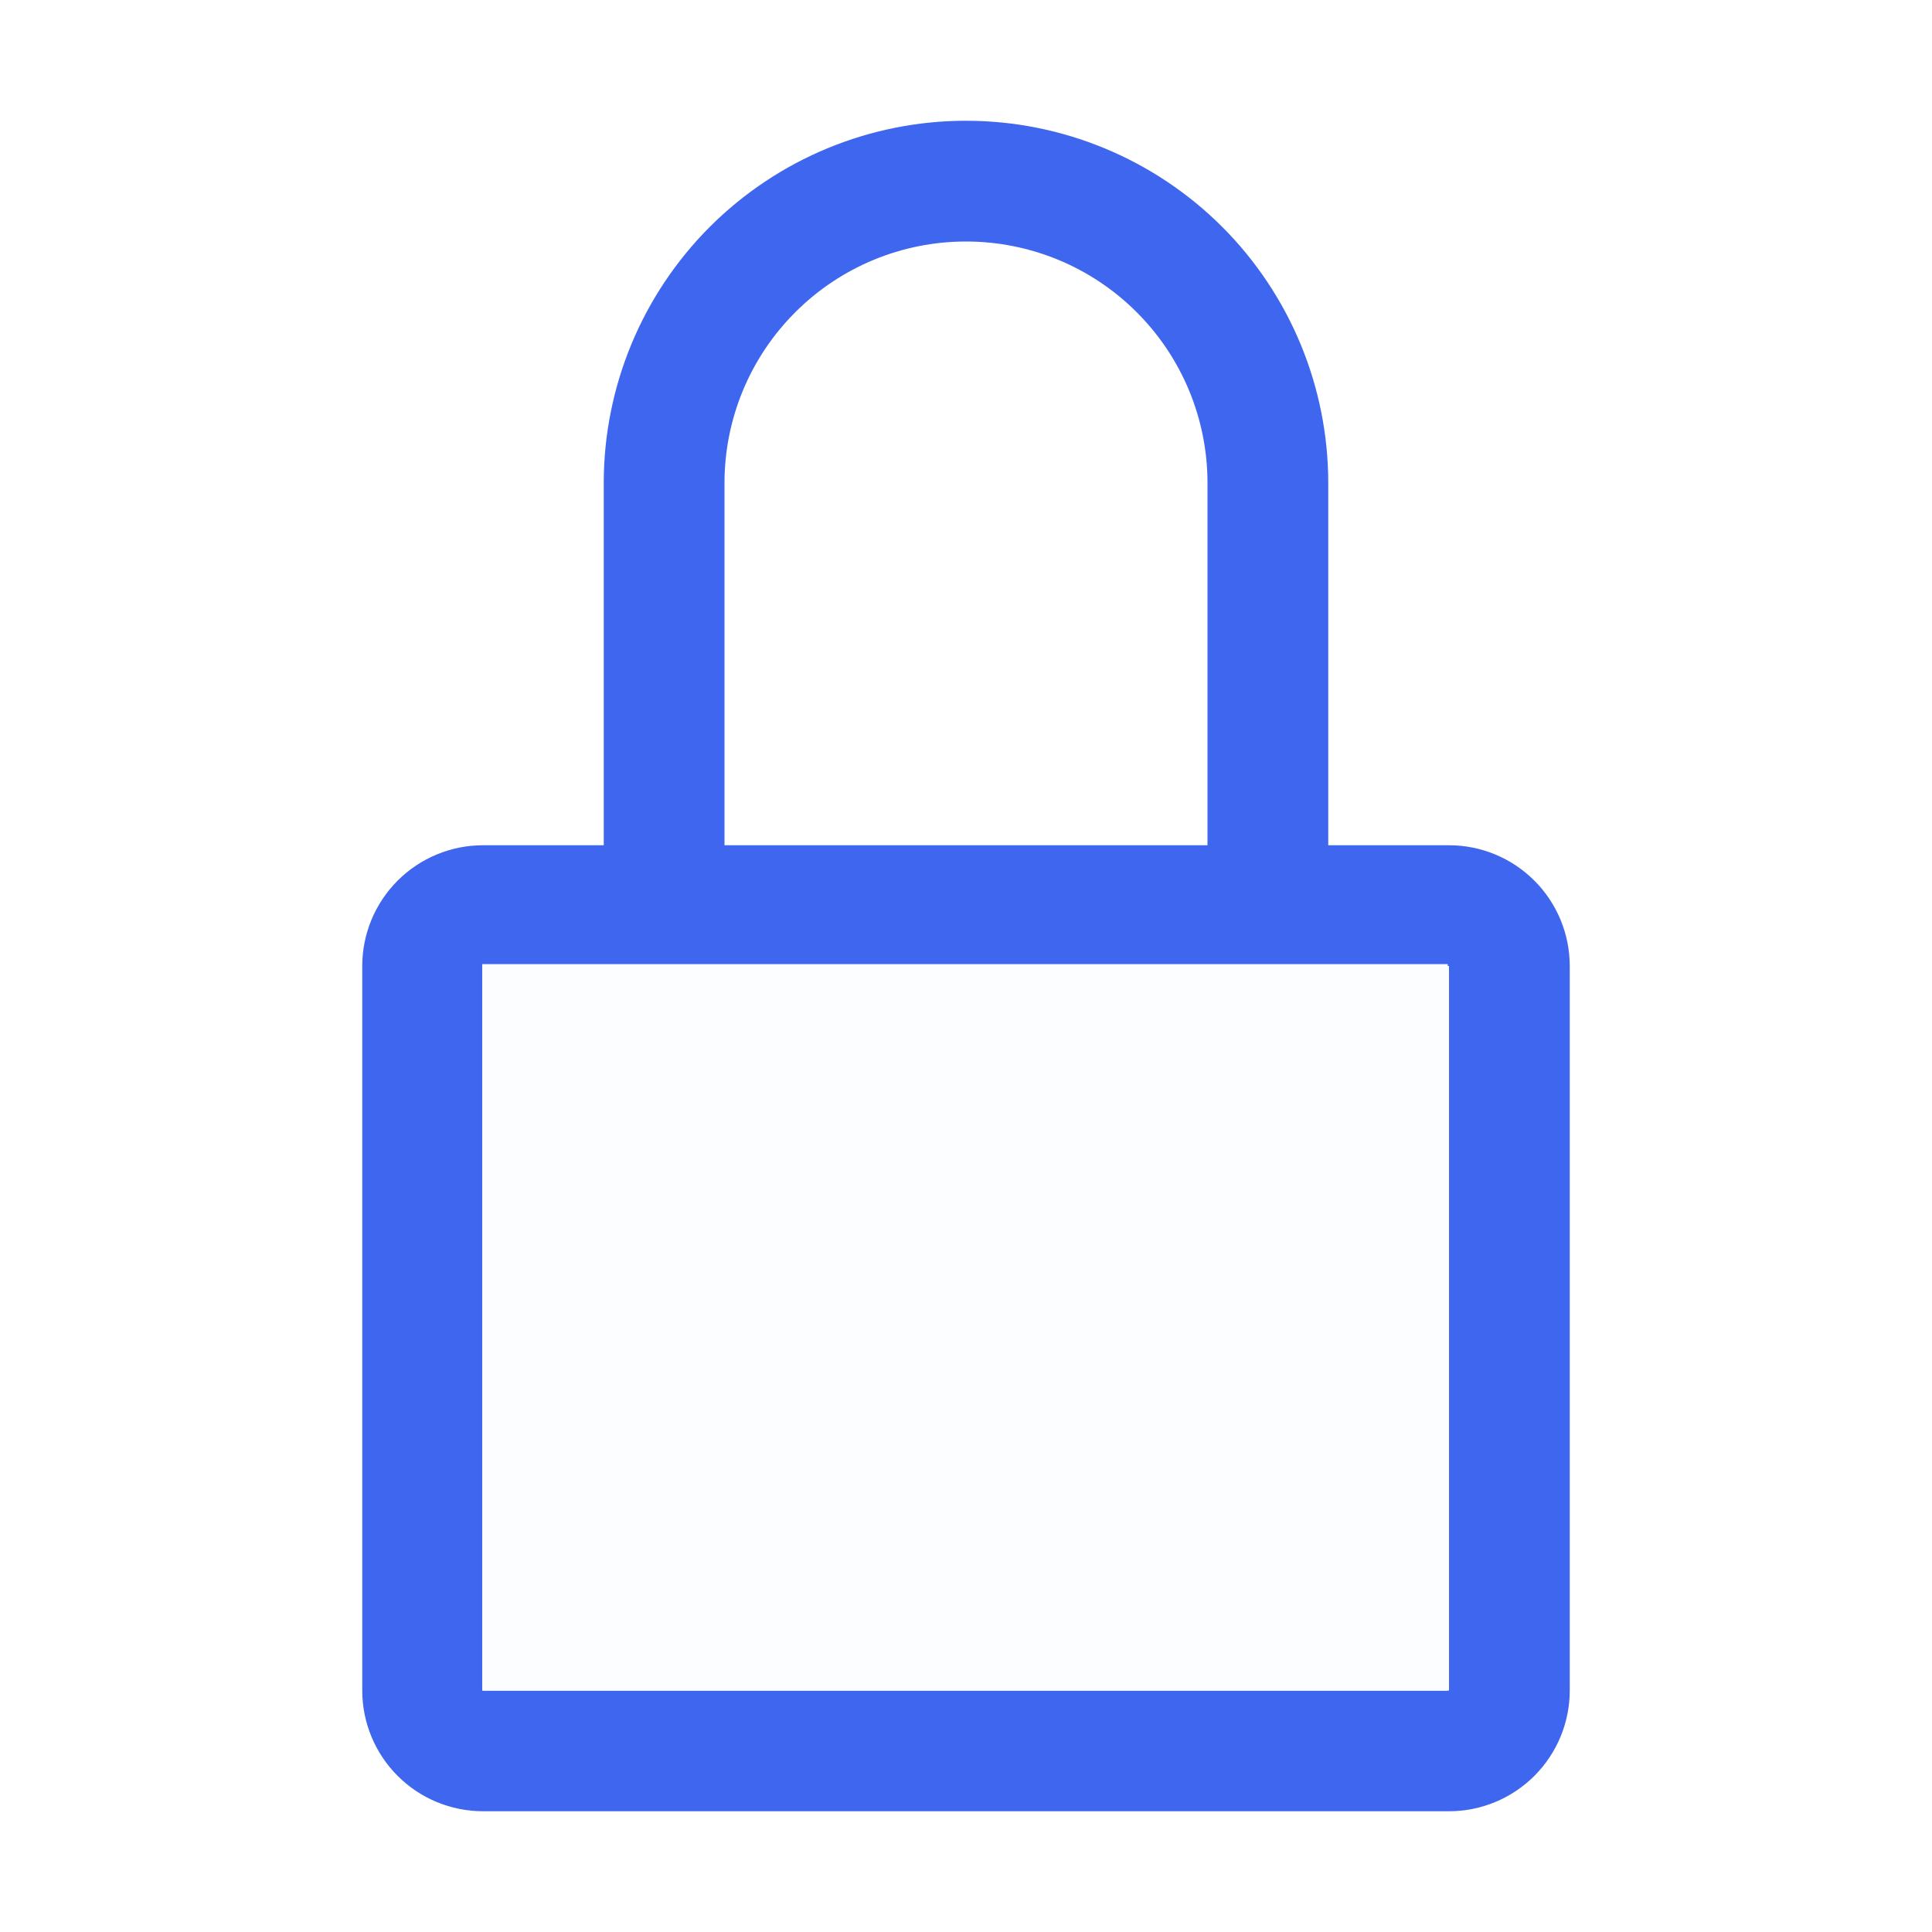
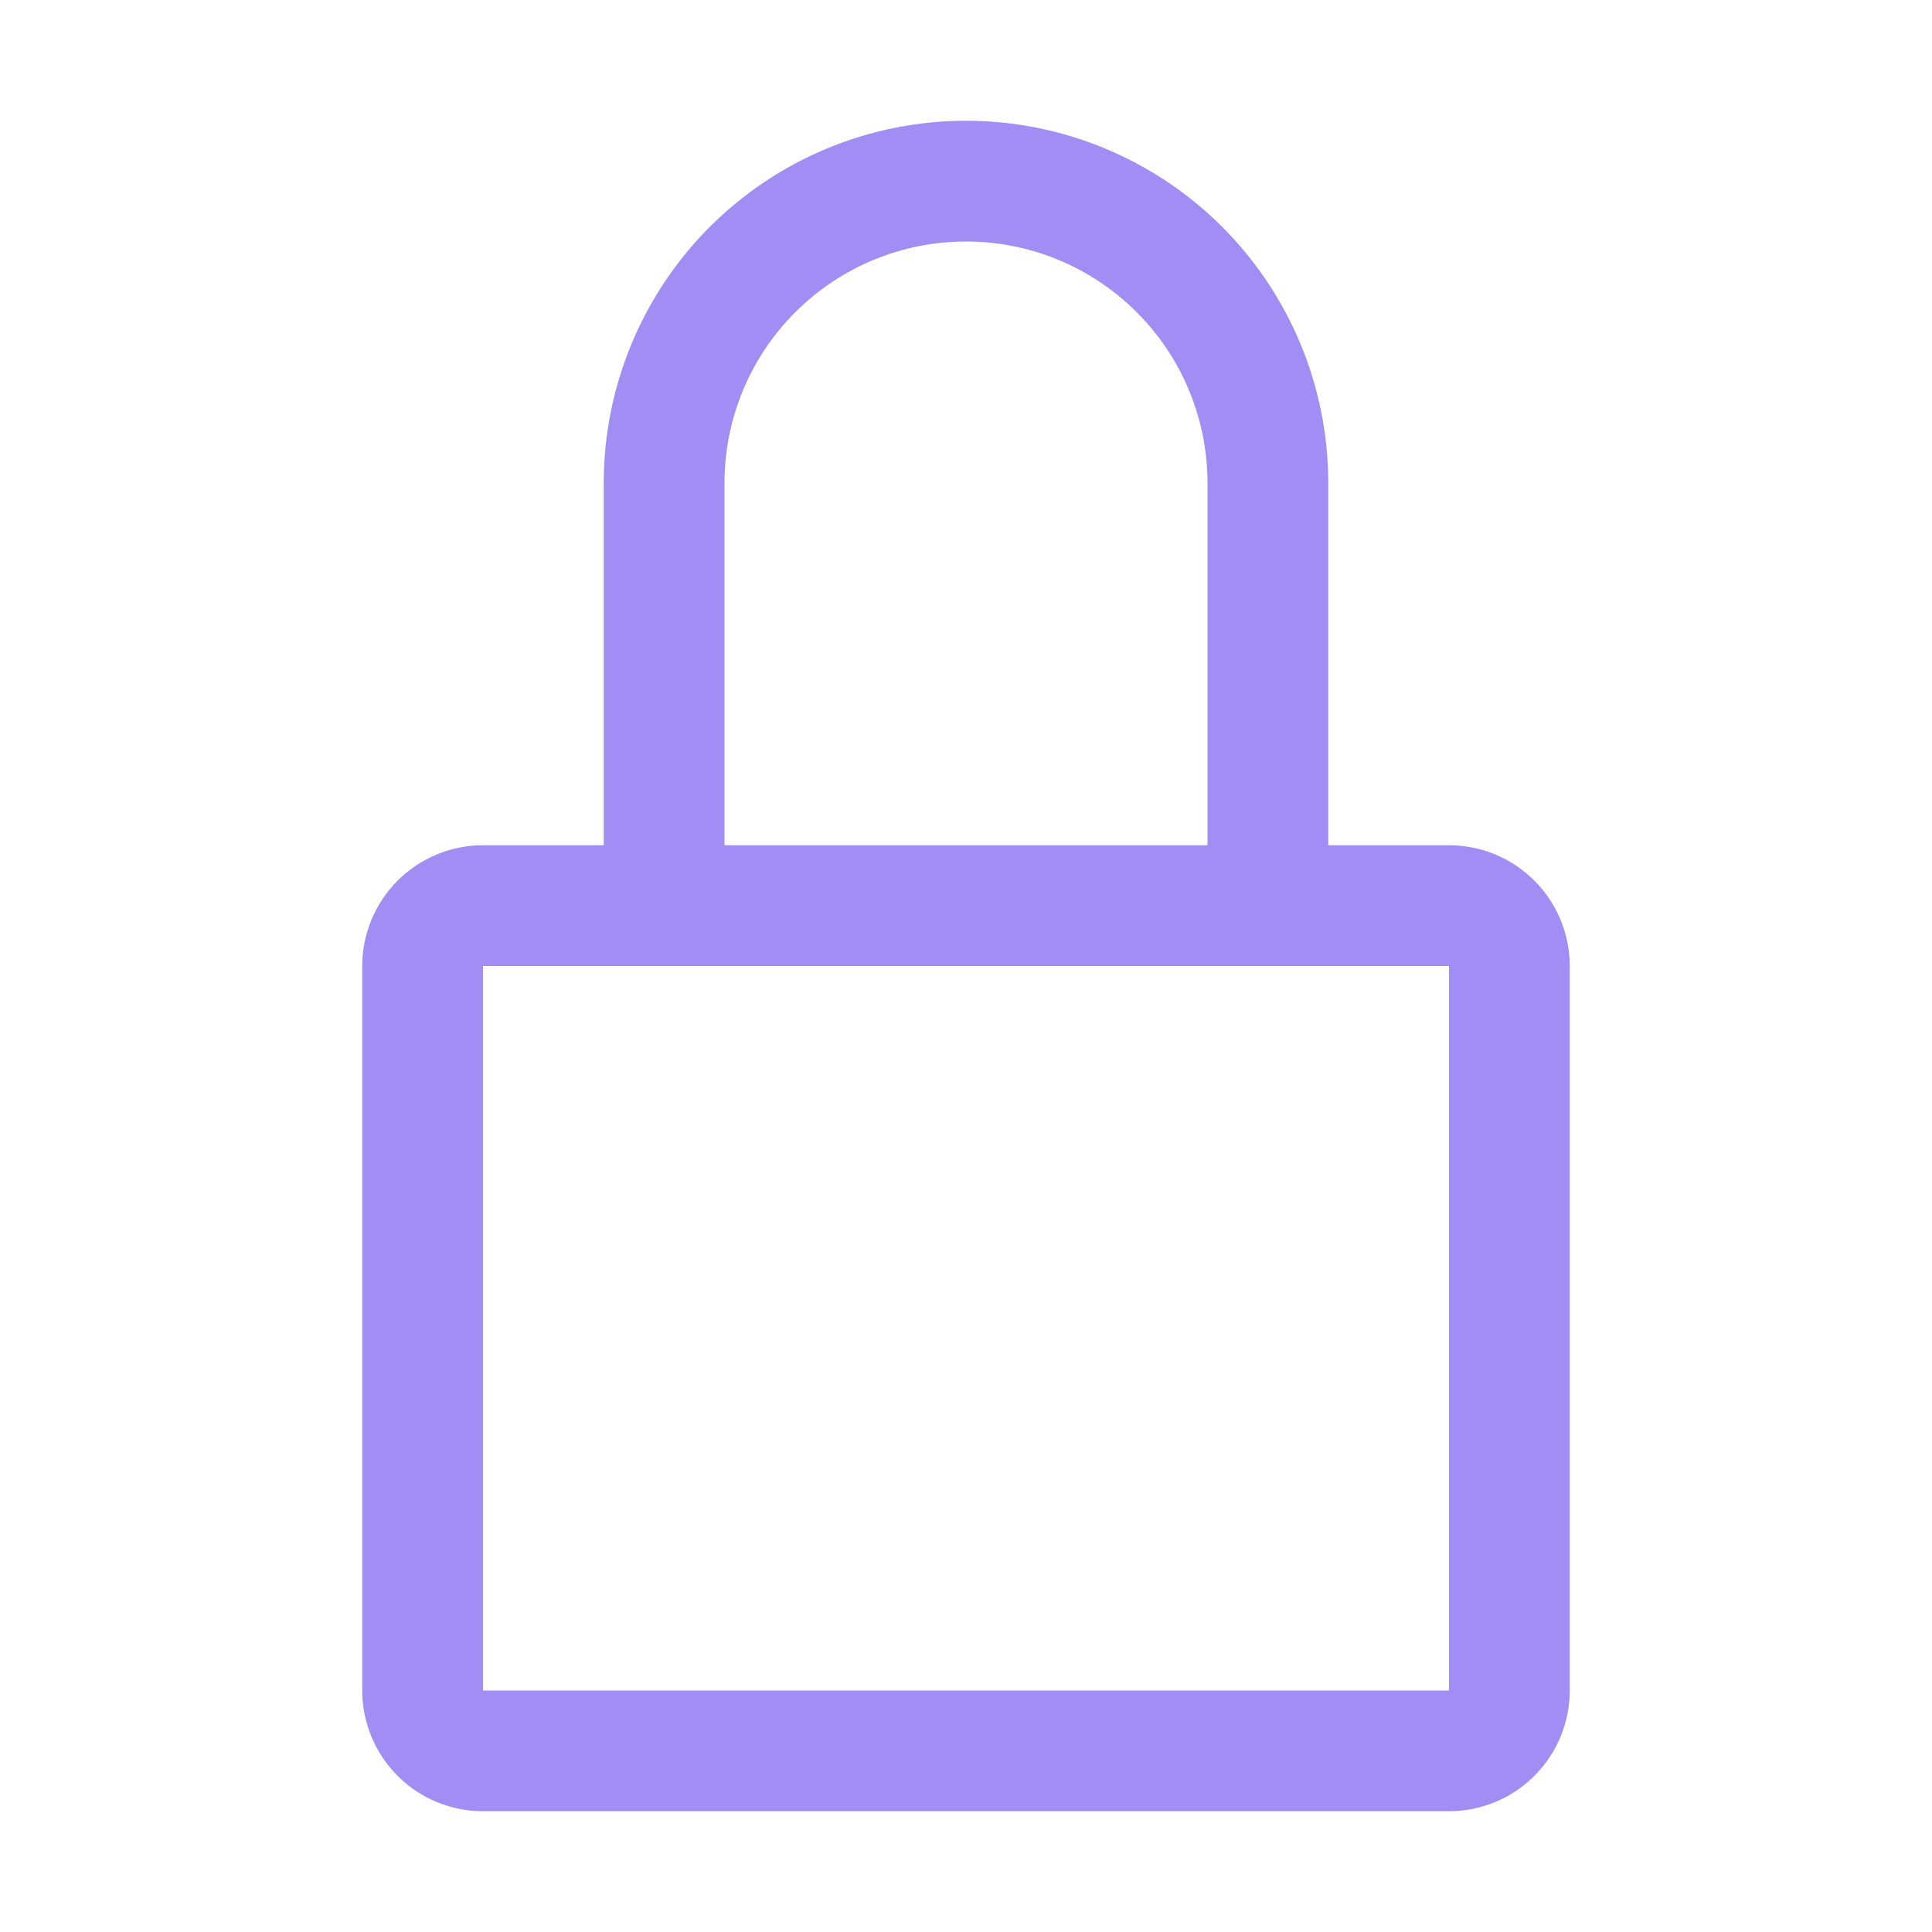
<svg xmlns="http://www.w3.org/2000/svg" width="32" height="32" viewBox="0 0 32 32" fill="none">
-   <path d="M24 14H22V8C22 6.409 21.368 4.883 20.243 3.757C19.117 2.632 17.591 2 16 2C14.409 2 12.883 2.632 11.757 3.757C10.632 4.883 10 6.409 10 8V14H8C7.47 14 6.961 14.211 6.586 14.586C6.211 14.961 6 15.47 6 16V28C6 28.53 6.211 29.039 6.586 29.414C6.961 29.789 7.47 30 8 30H24C24.53 30 25.039 29.789 25.414 29.414C25.789 29.039 26 28.53 26 28V16C26 15.47 25.789 14.961 25.414 14.586C25.039 14.211 24.53 14 24 14ZM12 8C12 6.939 12.421 5.922 13.172 5.172C13.922 4.421 14.939 4 16 4C17.061 4 18.078 4.421 18.828 5.172C19.579 5.922 20 6.939 20 8V14H12V8ZM24 28H8V16H24V28Z" fill="#3F66EF" />
-   <rect x="7.987" y="15.969" width="15.992" height="12.034" fill="#FCFDFF" />
+   <path d="M24 14H22V8C22 6.409 21.368 4.883 20.243 3.757C19.117 2.632 17.591 2 16 2C14.409 2 12.883 2.632 11.757 3.757C10.632 4.883 10 6.409 10 8V14H8C7.47 14 6.961 14.211 6.586 14.586C6.211 14.961 6 15.47 6 16V28C6 28.53 6.211 29.039 6.586 29.414C6.961 29.789 7.47 30 8 30H24C24.53 30 25.039 29.789 25.414 29.414C25.789 29.039 26 28.53 26 28V16C26 15.47 25.789 14.961 25.414 14.586C25.039 14.211 24.53 14 24 14ZM12 8C12 6.939 12.421 5.922 13.172 5.172C13.922 4.421 14.939 4 16 4C17.061 4 18.078 4.421 18.828 5.172C19.579 5.922 20 6.939 20 8V14H12V8ZM24 28H8V16H24V28Z" fill="hsl(251.6 80.6% 75.3%)" />
+   <rect x="7.987" y="15.969" width="15.992" height="12.034" fill="none" />
</svg>
